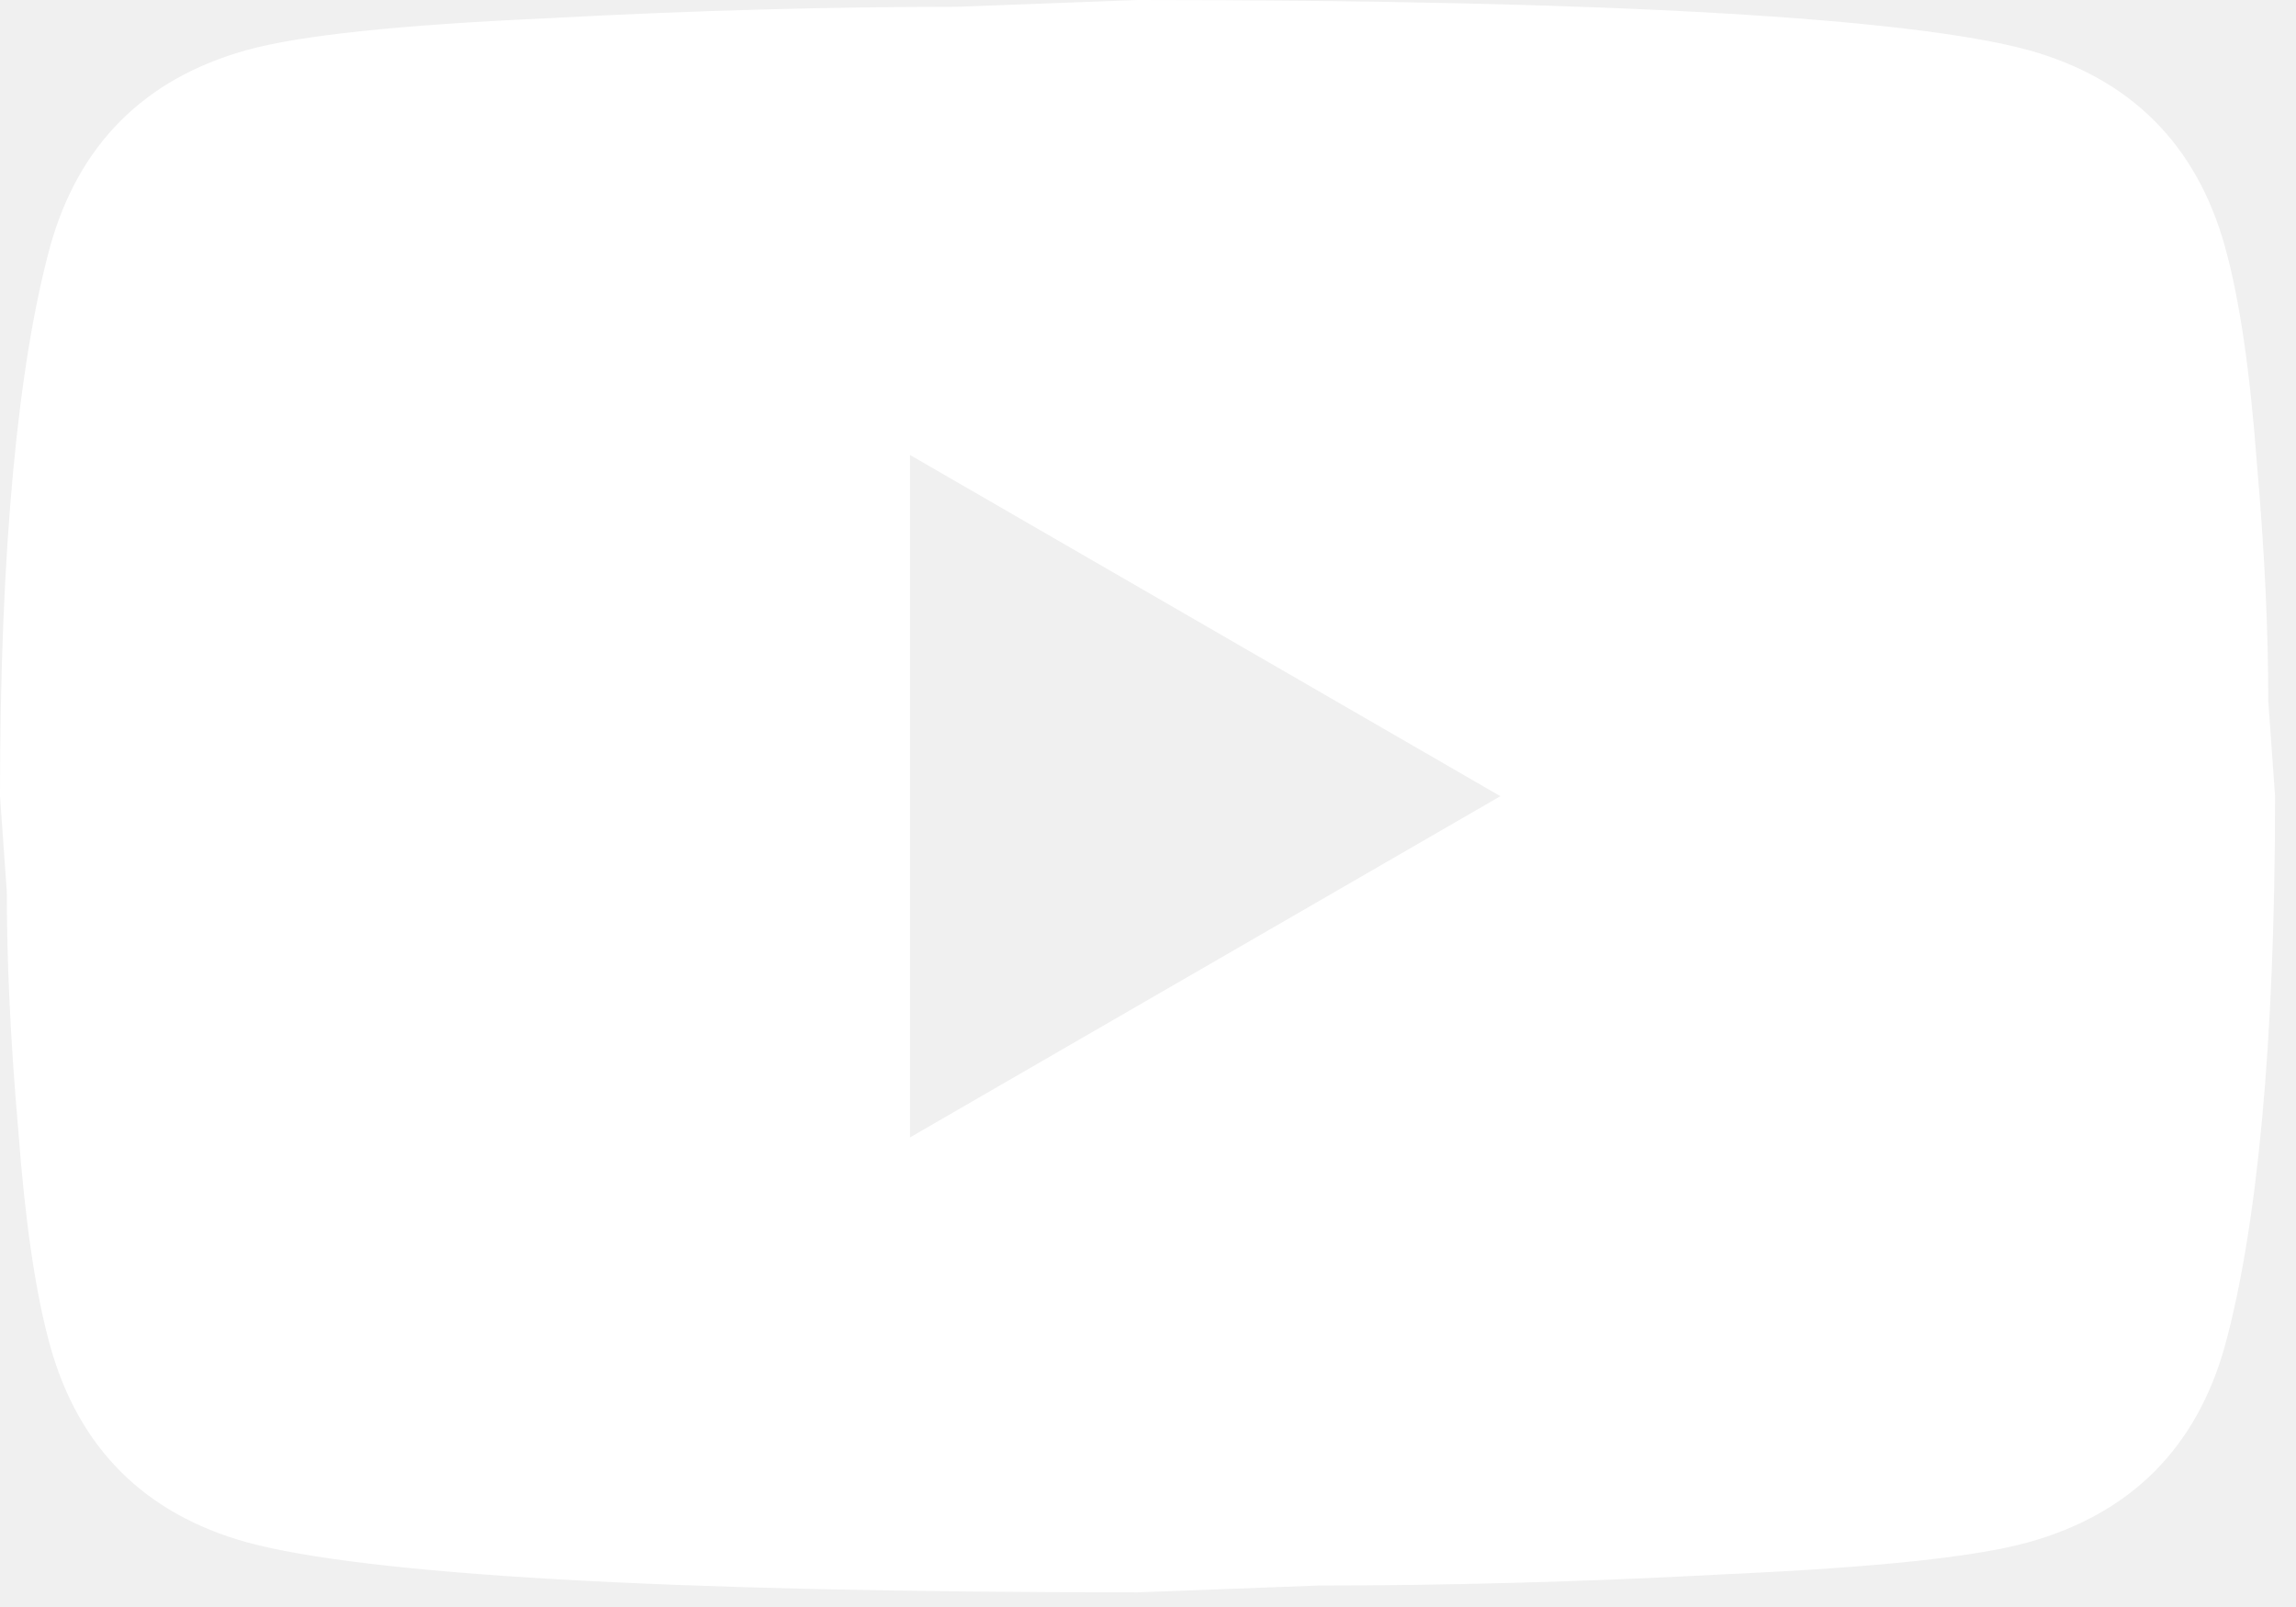
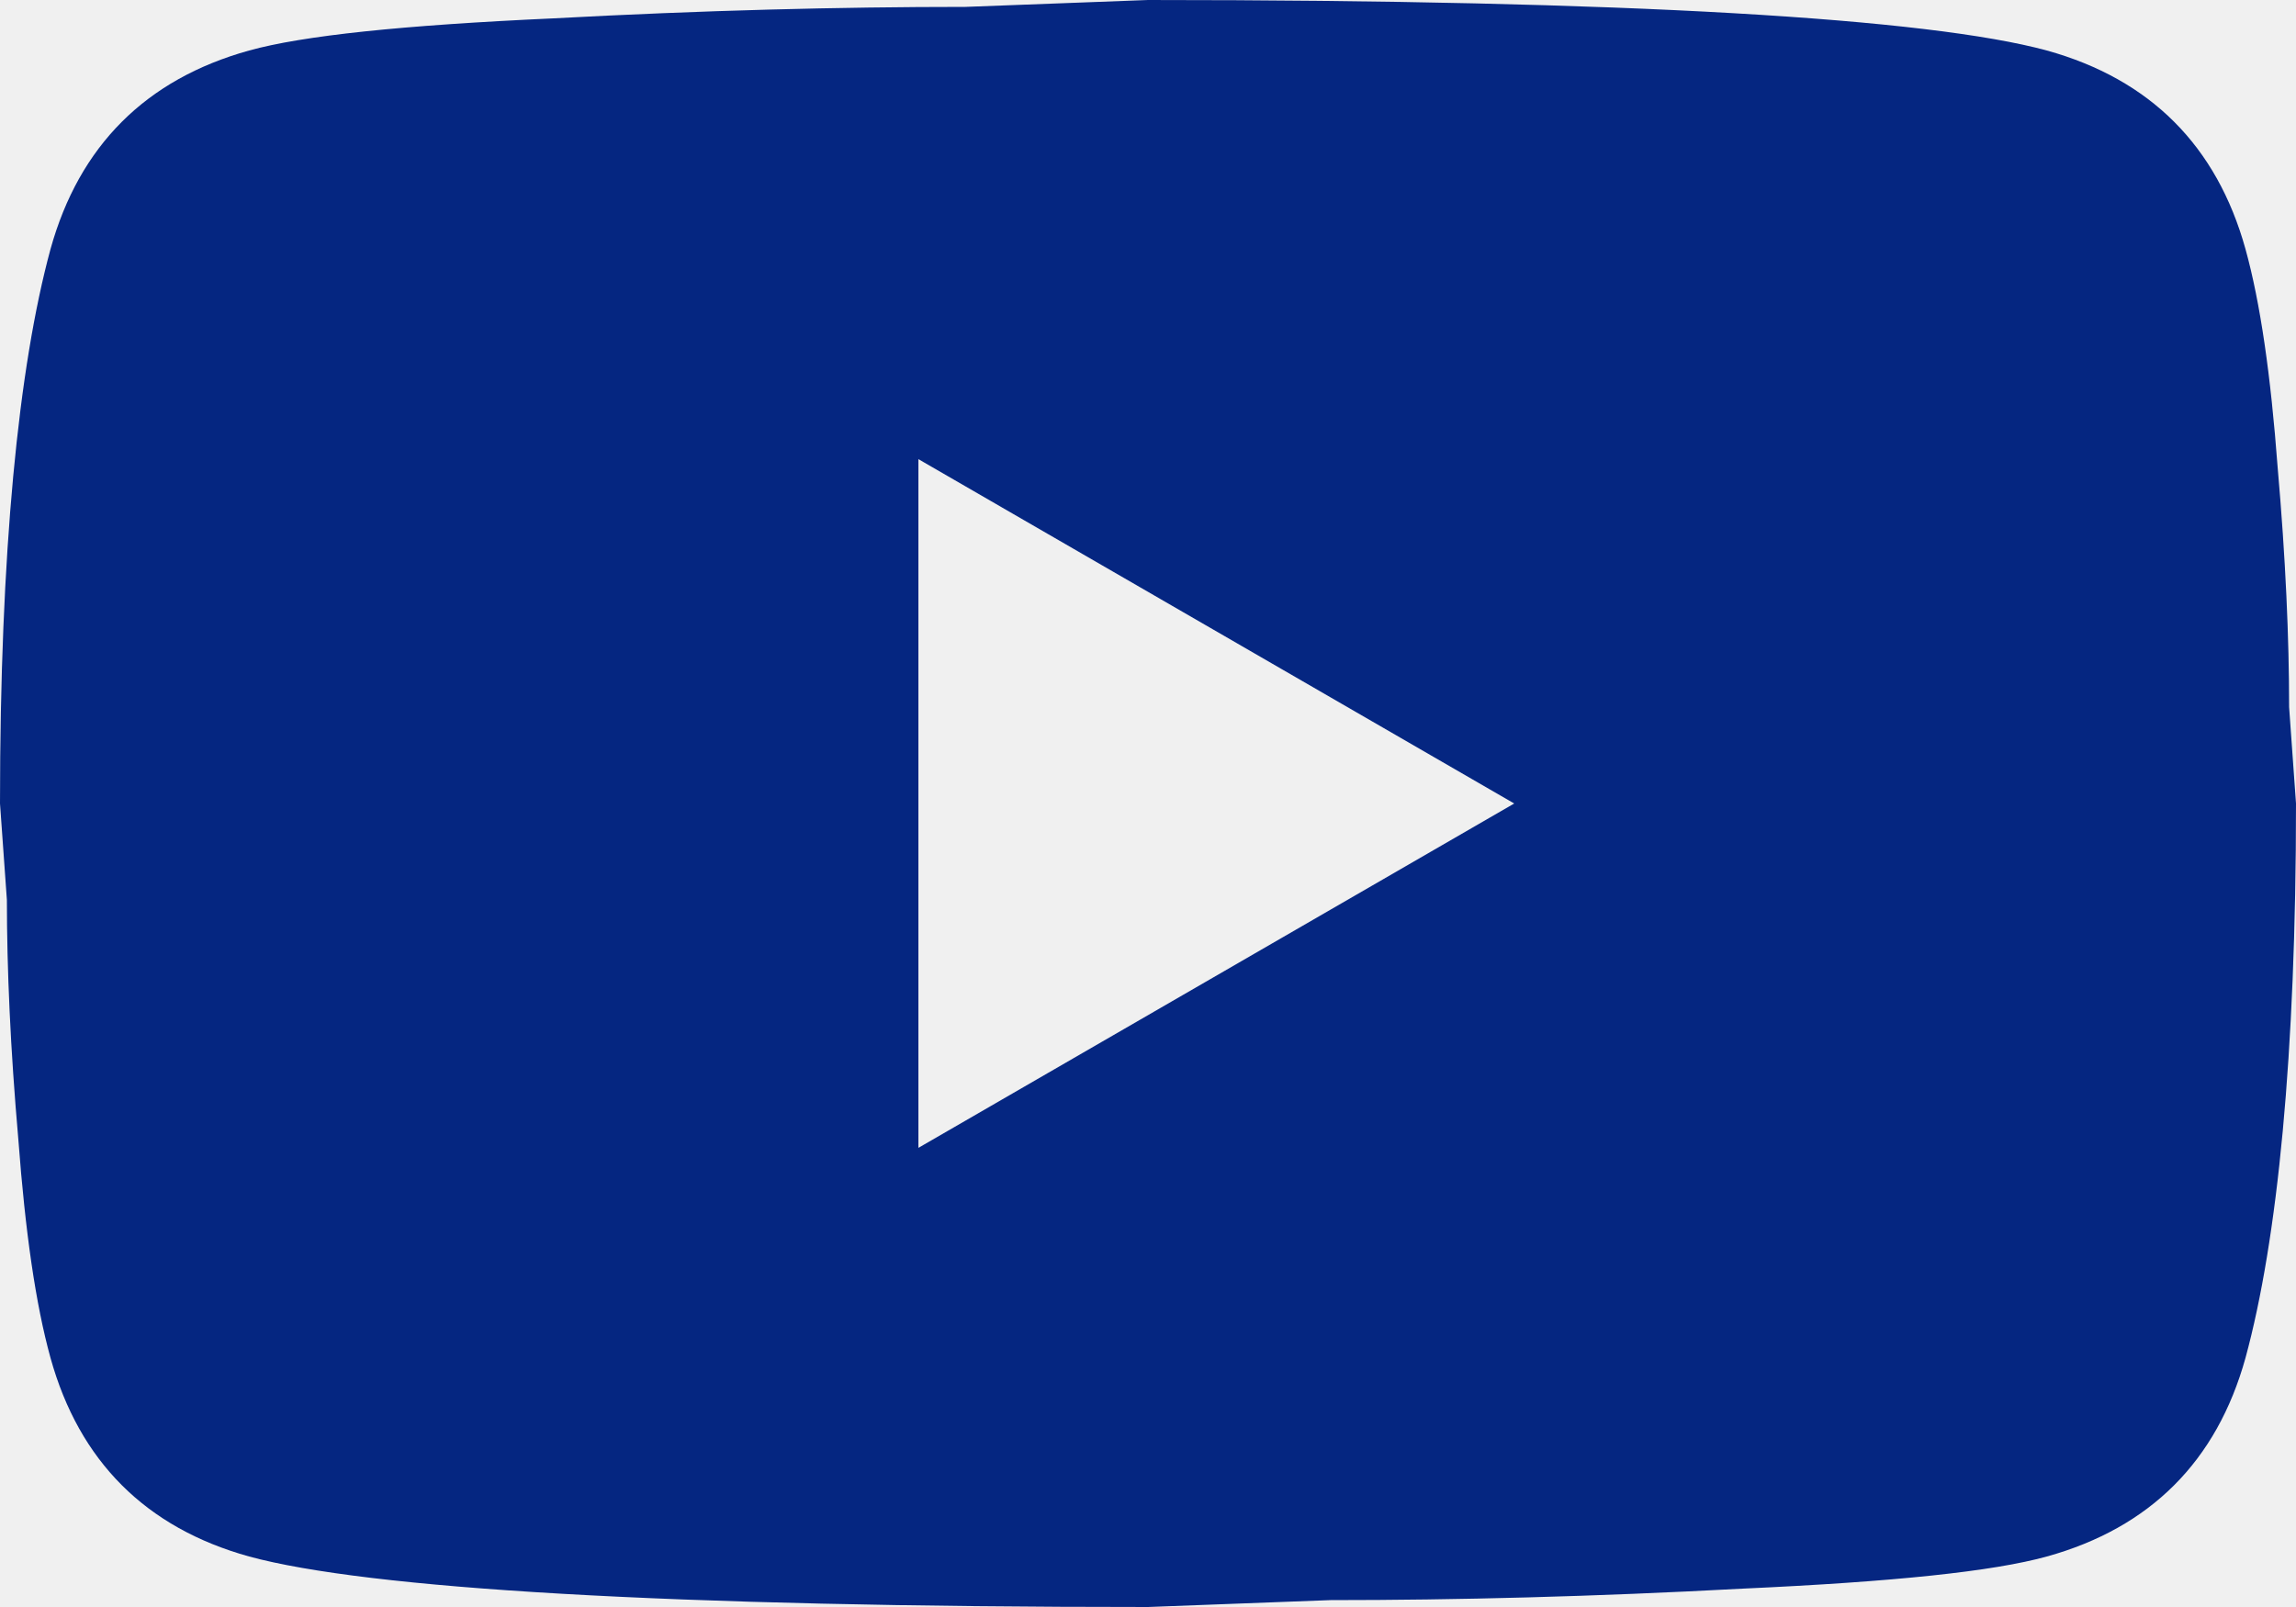
- <svg xmlns="http://www.w3.org/2000/svg" width="60" height="42" viewBox="0 0 60 42" fill="none">
-   <path d="M23.781 29.727L39.209 20.809L23.781 11.891V29.727ZM58.145 6.451C58.532 7.848 58.799 9.721 58.977 12.099C59.186 14.477 59.275 16.528 59.275 18.312L59.453 20.809C59.453 27.319 58.977 32.105 58.145 35.166C57.402 37.842 55.678 39.566 53.002 40.309C51.605 40.696 49.049 40.963 45.125 41.142C41.261 41.35 37.723 41.439 34.453 41.439L29.727 41.617C17.271 41.617 9.512 41.142 6.451 40.309C3.775 39.566 2.051 37.842 1.308 35.166C0.922 33.769 0.654 31.897 0.476 29.518C0.268 27.14 0.178 25.089 0.178 23.306L0 20.809C0 14.299 0.476 9.512 1.308 6.451C2.051 3.775 3.775 2.051 6.451 1.308C7.848 0.922 10.404 0.654 14.328 0.476C18.193 0.268 21.73 0.178 25 0.178L29.727 0C42.182 0 49.941 0.476 53.002 1.308C55.678 2.051 57.402 3.775 58.145 6.451Z" fill="white" />
+ <svg xmlns="http://www.w3.org/2000/svg" width="30" height="21" viewBox="0 0 30 21" fill="none">
+   <path d="M12 15L19.785 10.5L12 6V15ZM29.34 3.255C29.535 3.96 29.67 4.905 29.76 6.105C29.865 7.305 29.91 8.34 29.91 9.24L30 10.5C30 13.785 29.76 16.2 29.34 17.745C28.965 19.095 28.095 19.965 26.745 20.34C26.04 20.535 24.75 20.67 22.77 20.76C20.82 20.865 19.035 20.91 17.385 20.91L15 21C8.715 21 4.8 20.76 3.255 20.34C1.905 19.965 1.035 19.095 0.66 17.745C0.465 17.04 0.33 16.095 0.24 14.895C0.135 13.695 0.09 12.66 0.09 11.76L0 10.5C0 7.215 0.24 4.8 0.66 3.255C1.035 1.905 1.905 1.035 3.255 0.66C3.96 0.465 5.25 0.33 7.23 0.24C9.18 0.135 10.965 0.09 12.615 0.09L15 0C21.285 0 25.2 0.24 26.745 0.66C28.095 1.035 28.965 1.905 29.34 3.255Z" fill="#052681" />
</svg>
